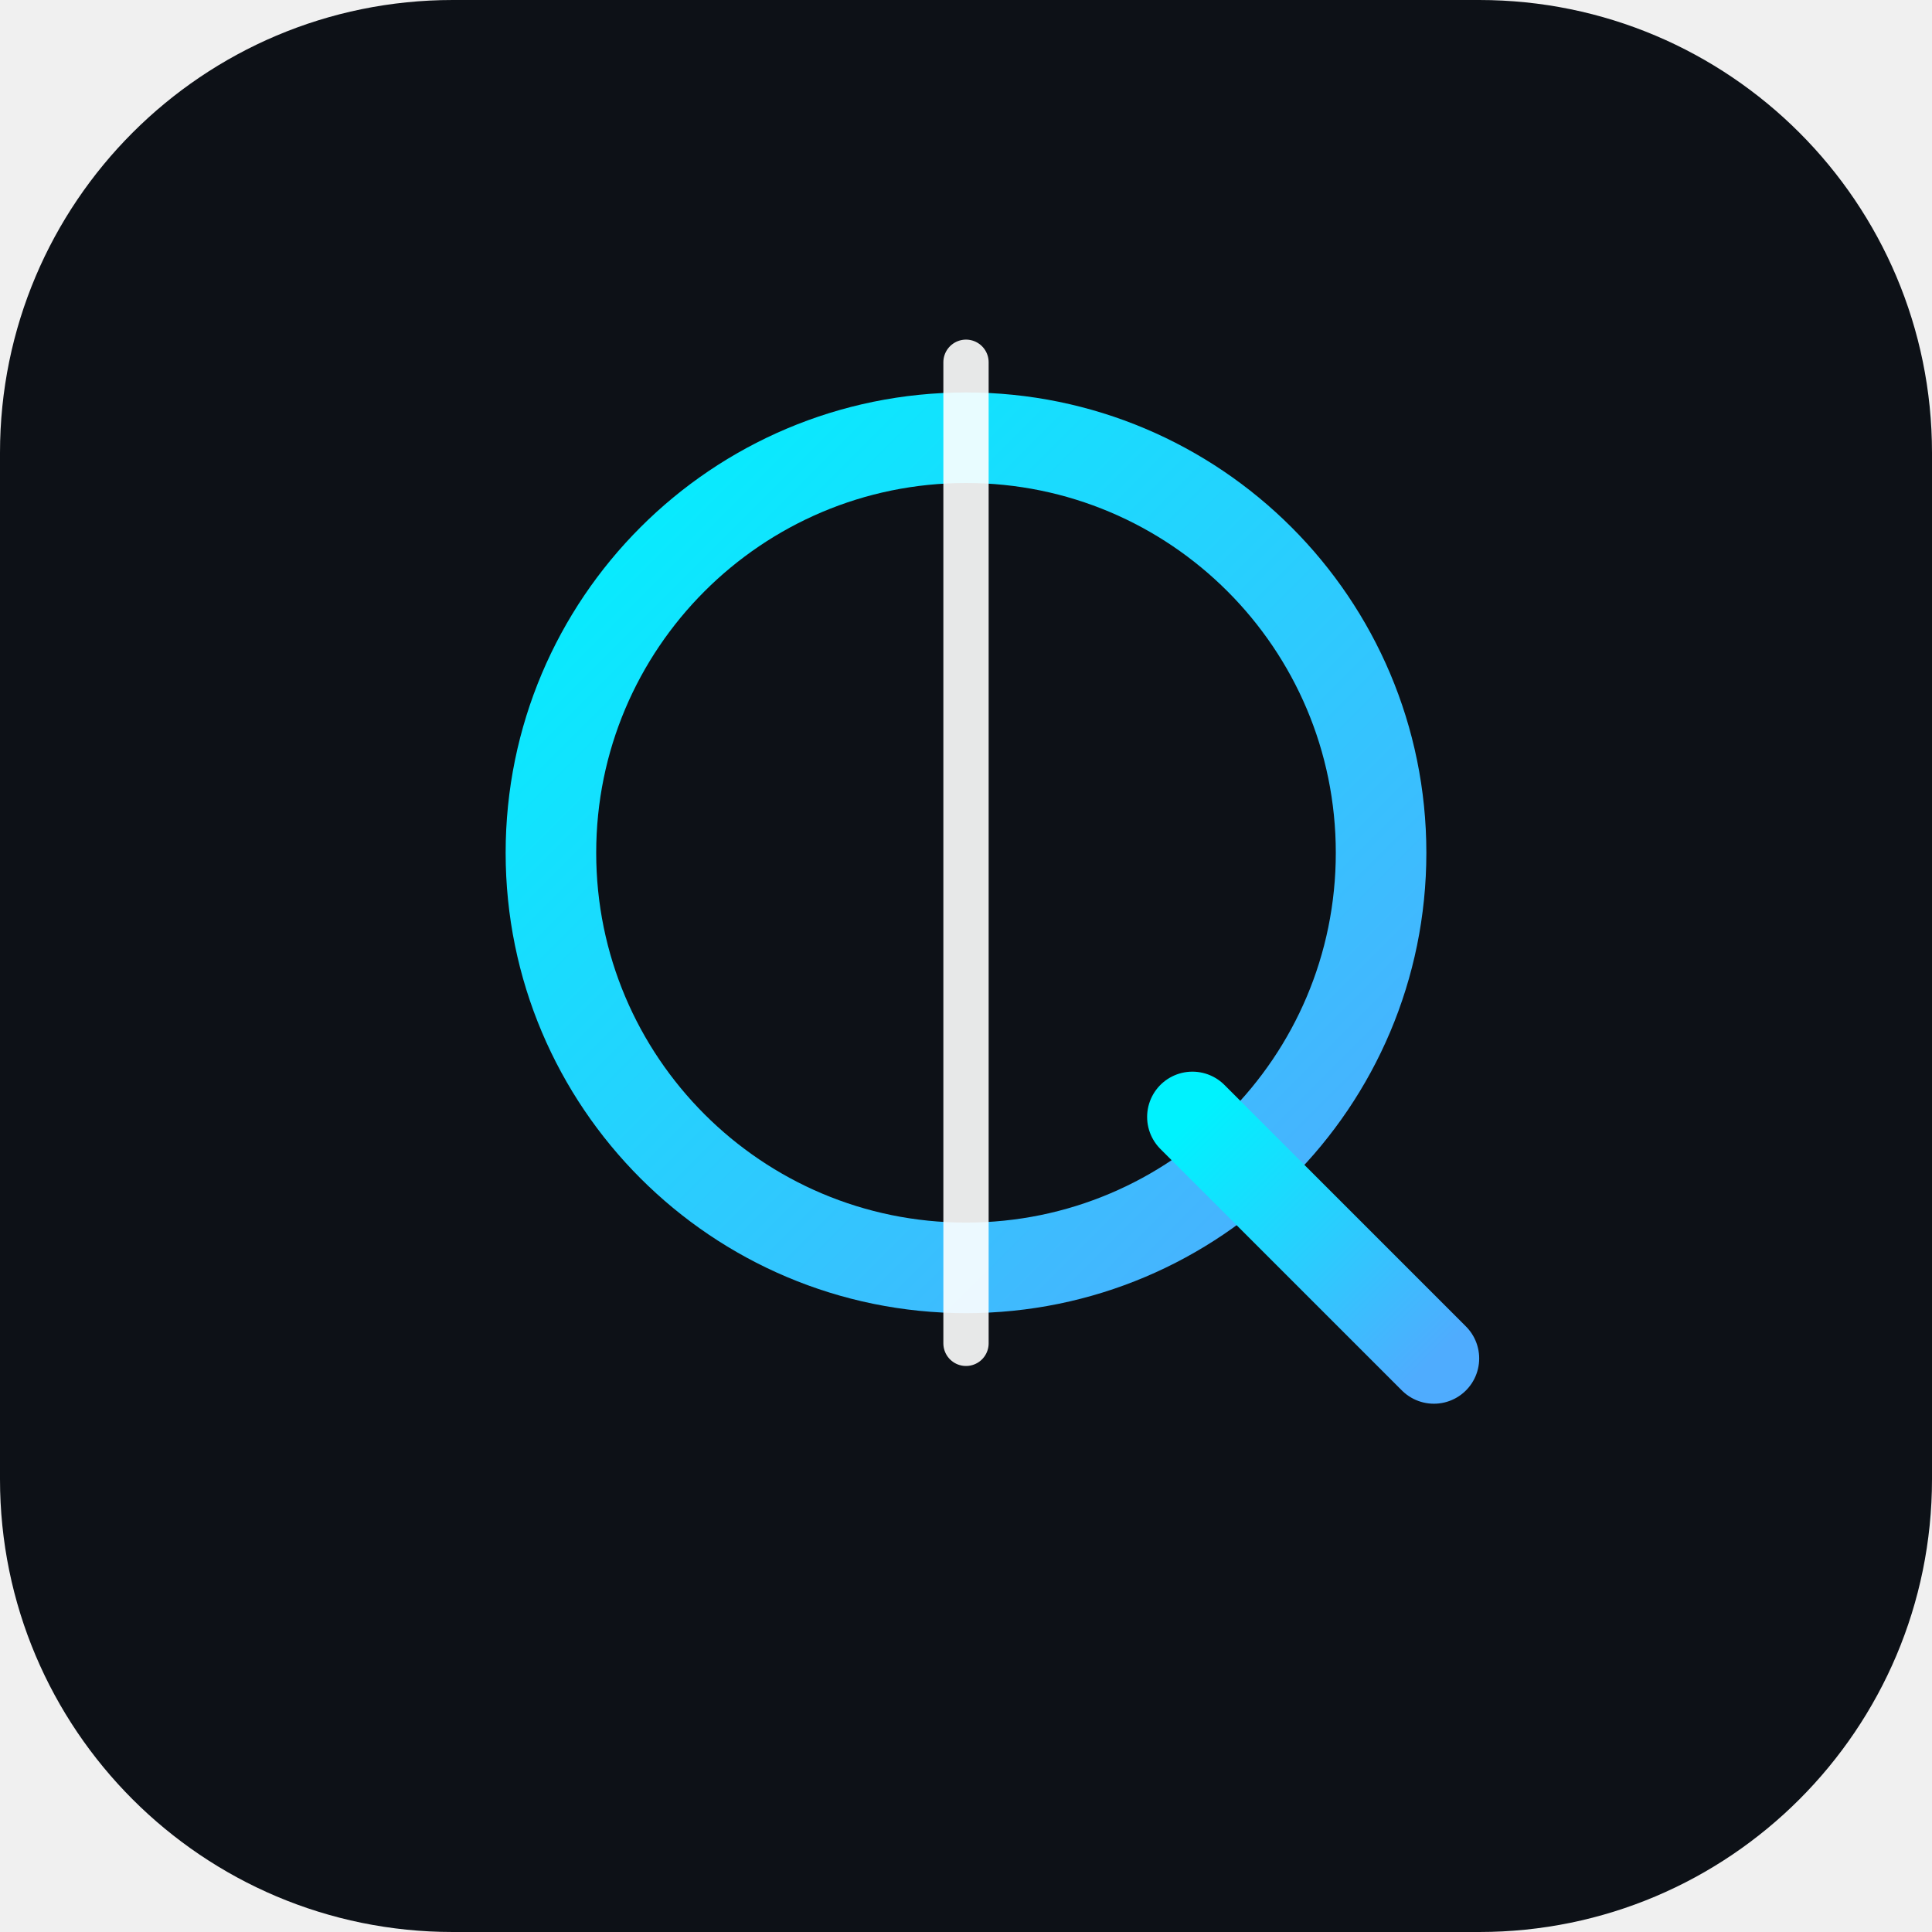
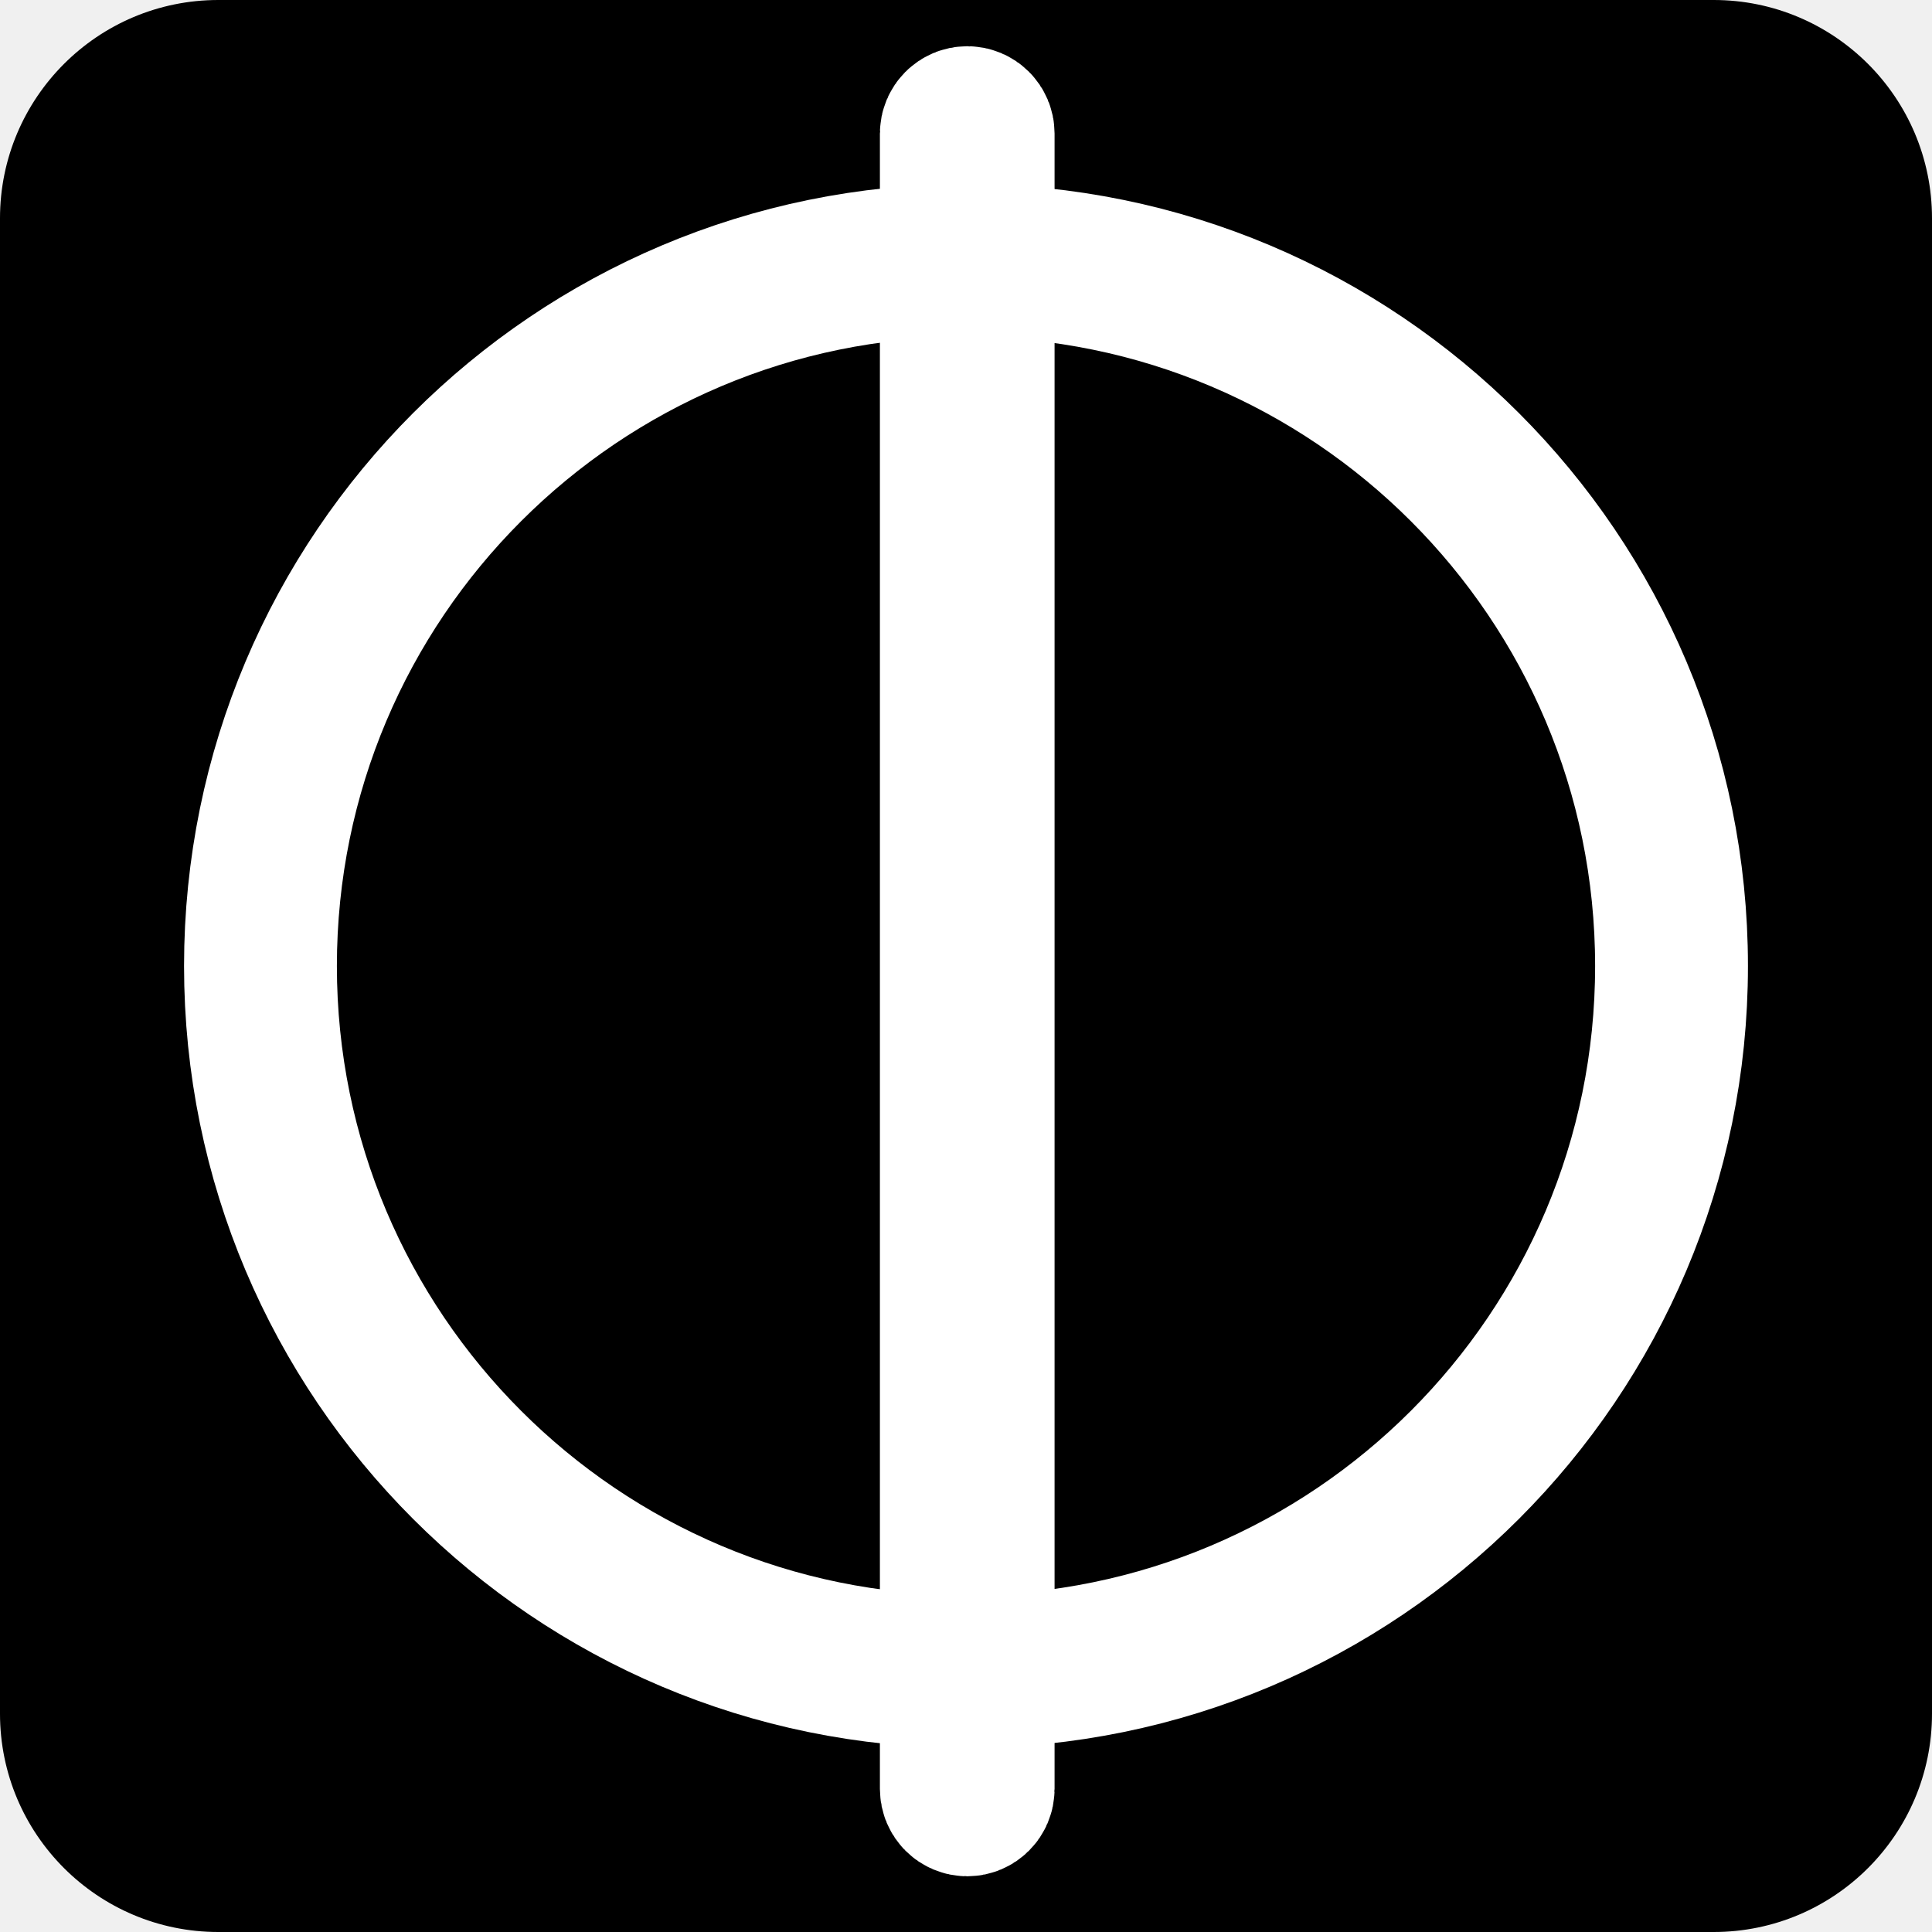
- <svg xmlns="http://www.w3.org/2000/svg" viewBox="0 0 512 512" width="100%" height="100%">
-   <defs>
-     <linearGradient id="quantumGrad" x1="0%" y1="0%" x2="100%" y2="100%">
-       <stop offset="0%" stop-color="#00F2FE" />
-       <stop offset="100%" stop-color="#4FACFE" />
-     </linearGradient>
-   </defs>
-   <rect width="512" height="512" rx="120" fill="#0D1117" />
-   <circle cx="256" cy="226" r="110" fill="none" stroke="url(#quantumGrad)" stroke-width="24" stroke-linecap="round" />
-   <path d="M316 296 L380 360" fill="none" stroke="url(#quantumGrad)" stroke-width="24" stroke-linecap="round" />
-   <line x1="256" y1="96" x2="256" y2="356" fill="none" stroke="#FFFFFF" stroke-width="12" stroke-linecap="round" opacity="0.9" />
+ <svg xmlns="http://www.w3.org/2000/svg" viewBox="517.558 97.558 884.884 884.884">
+   <path d="M617.558 97.558 L1302.442 97.558 C1357.671 97.558 1402.442 142.329 1402.442 197.558 L1402.442 882.442 C1402.442 937.671 1357.671 982.442 1302.442 982.442 L617.558 982.442 C562.329 982.442 517.558 937.671 517.558 882.442 L517.558 197.558 C517.558 142.329 562.329 97.558 617.558 97.558 Z" fill="#000000" />
+   <path d="M636.855 540 C636.855 361.532 781.532 216.855 960 216.855 C1138.468 216.855 1283.145 361.532 1283.145 540 C1283.145 718.468 1138.468 863.145 960 863.145 C781.532 863.145 636.855 718.468 636.855 540 Z" fill="none" stroke="#ffffff" stroke-width="70" stroke-miterlimit="10" />
+   <path d="M960.566 153.724 L960.566 153.724 C963.328 153.724 965.566 155.962 965.566 158.724 L965.566 916.926 C965.566 919.687 963.328 921.926 960.566 921.926 L960.566 921.926 C957.805 921.926 955.566 919.687 955.566 916.926 L955.566 158.724 C955.566 155.962 957.805 153.724 960.566 153.724 Z" fill="none" stroke="#ffffff" stroke-width="70" stroke-linejoin="round" />
</svg>
